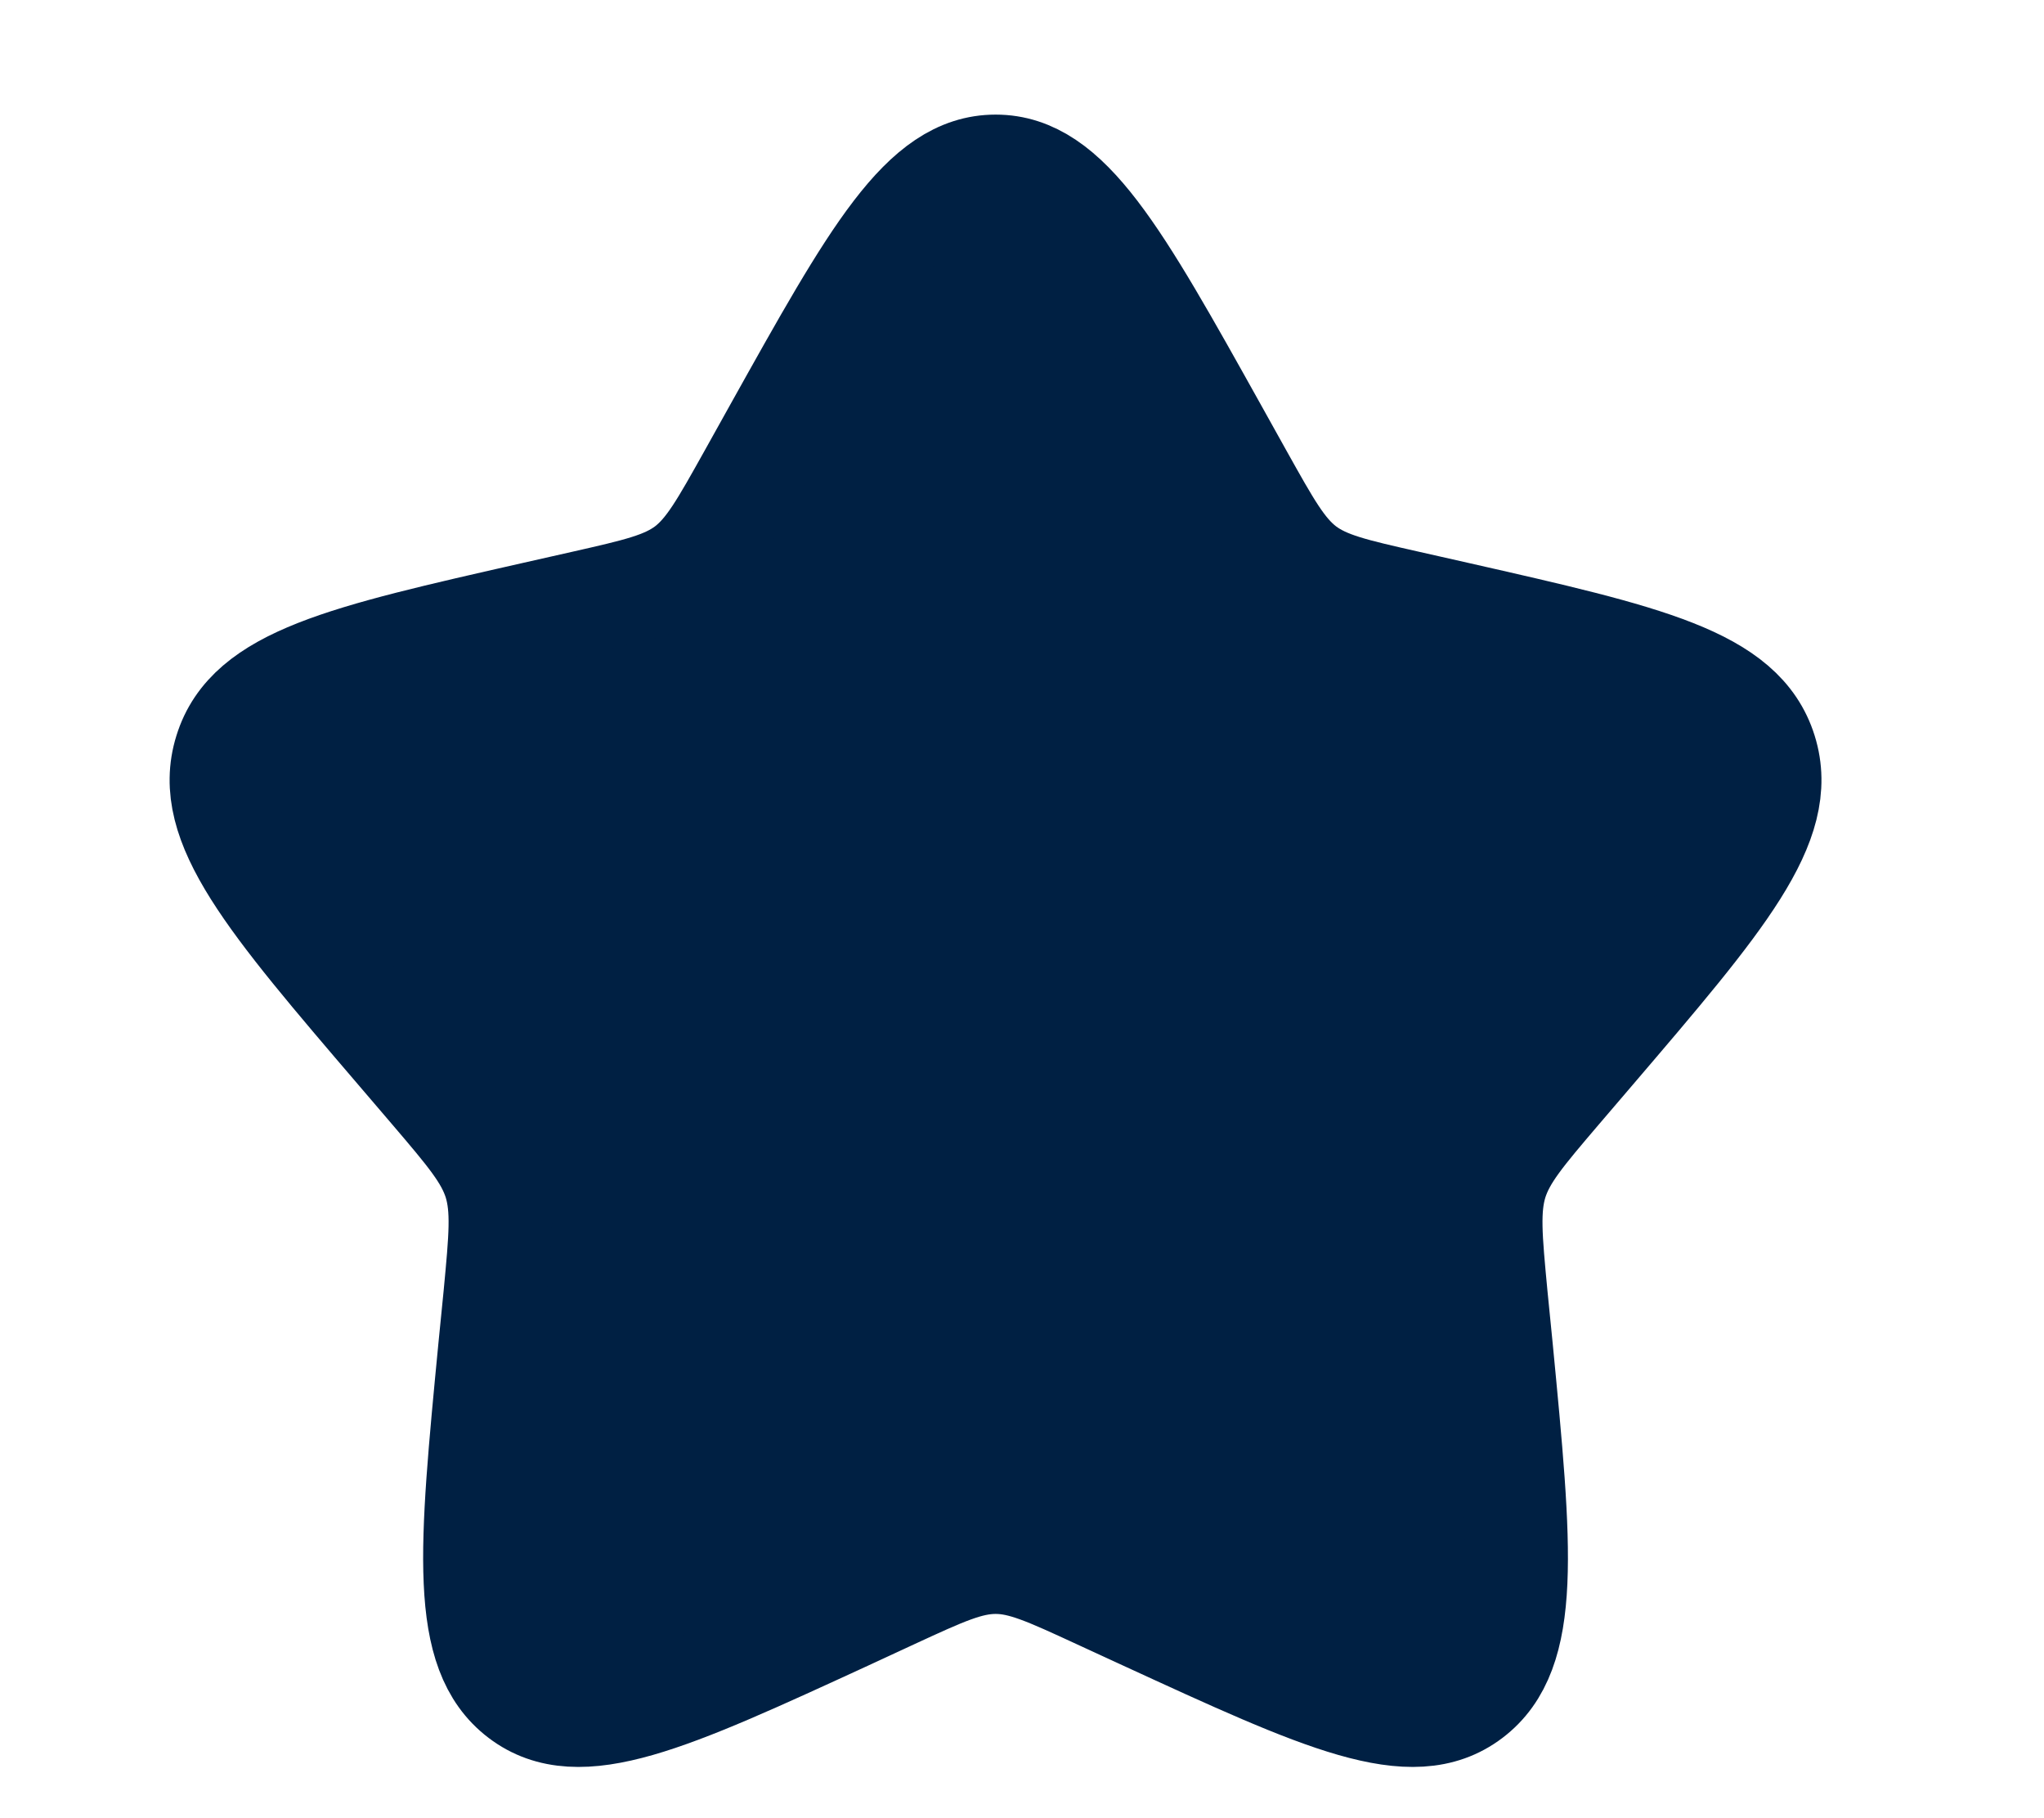
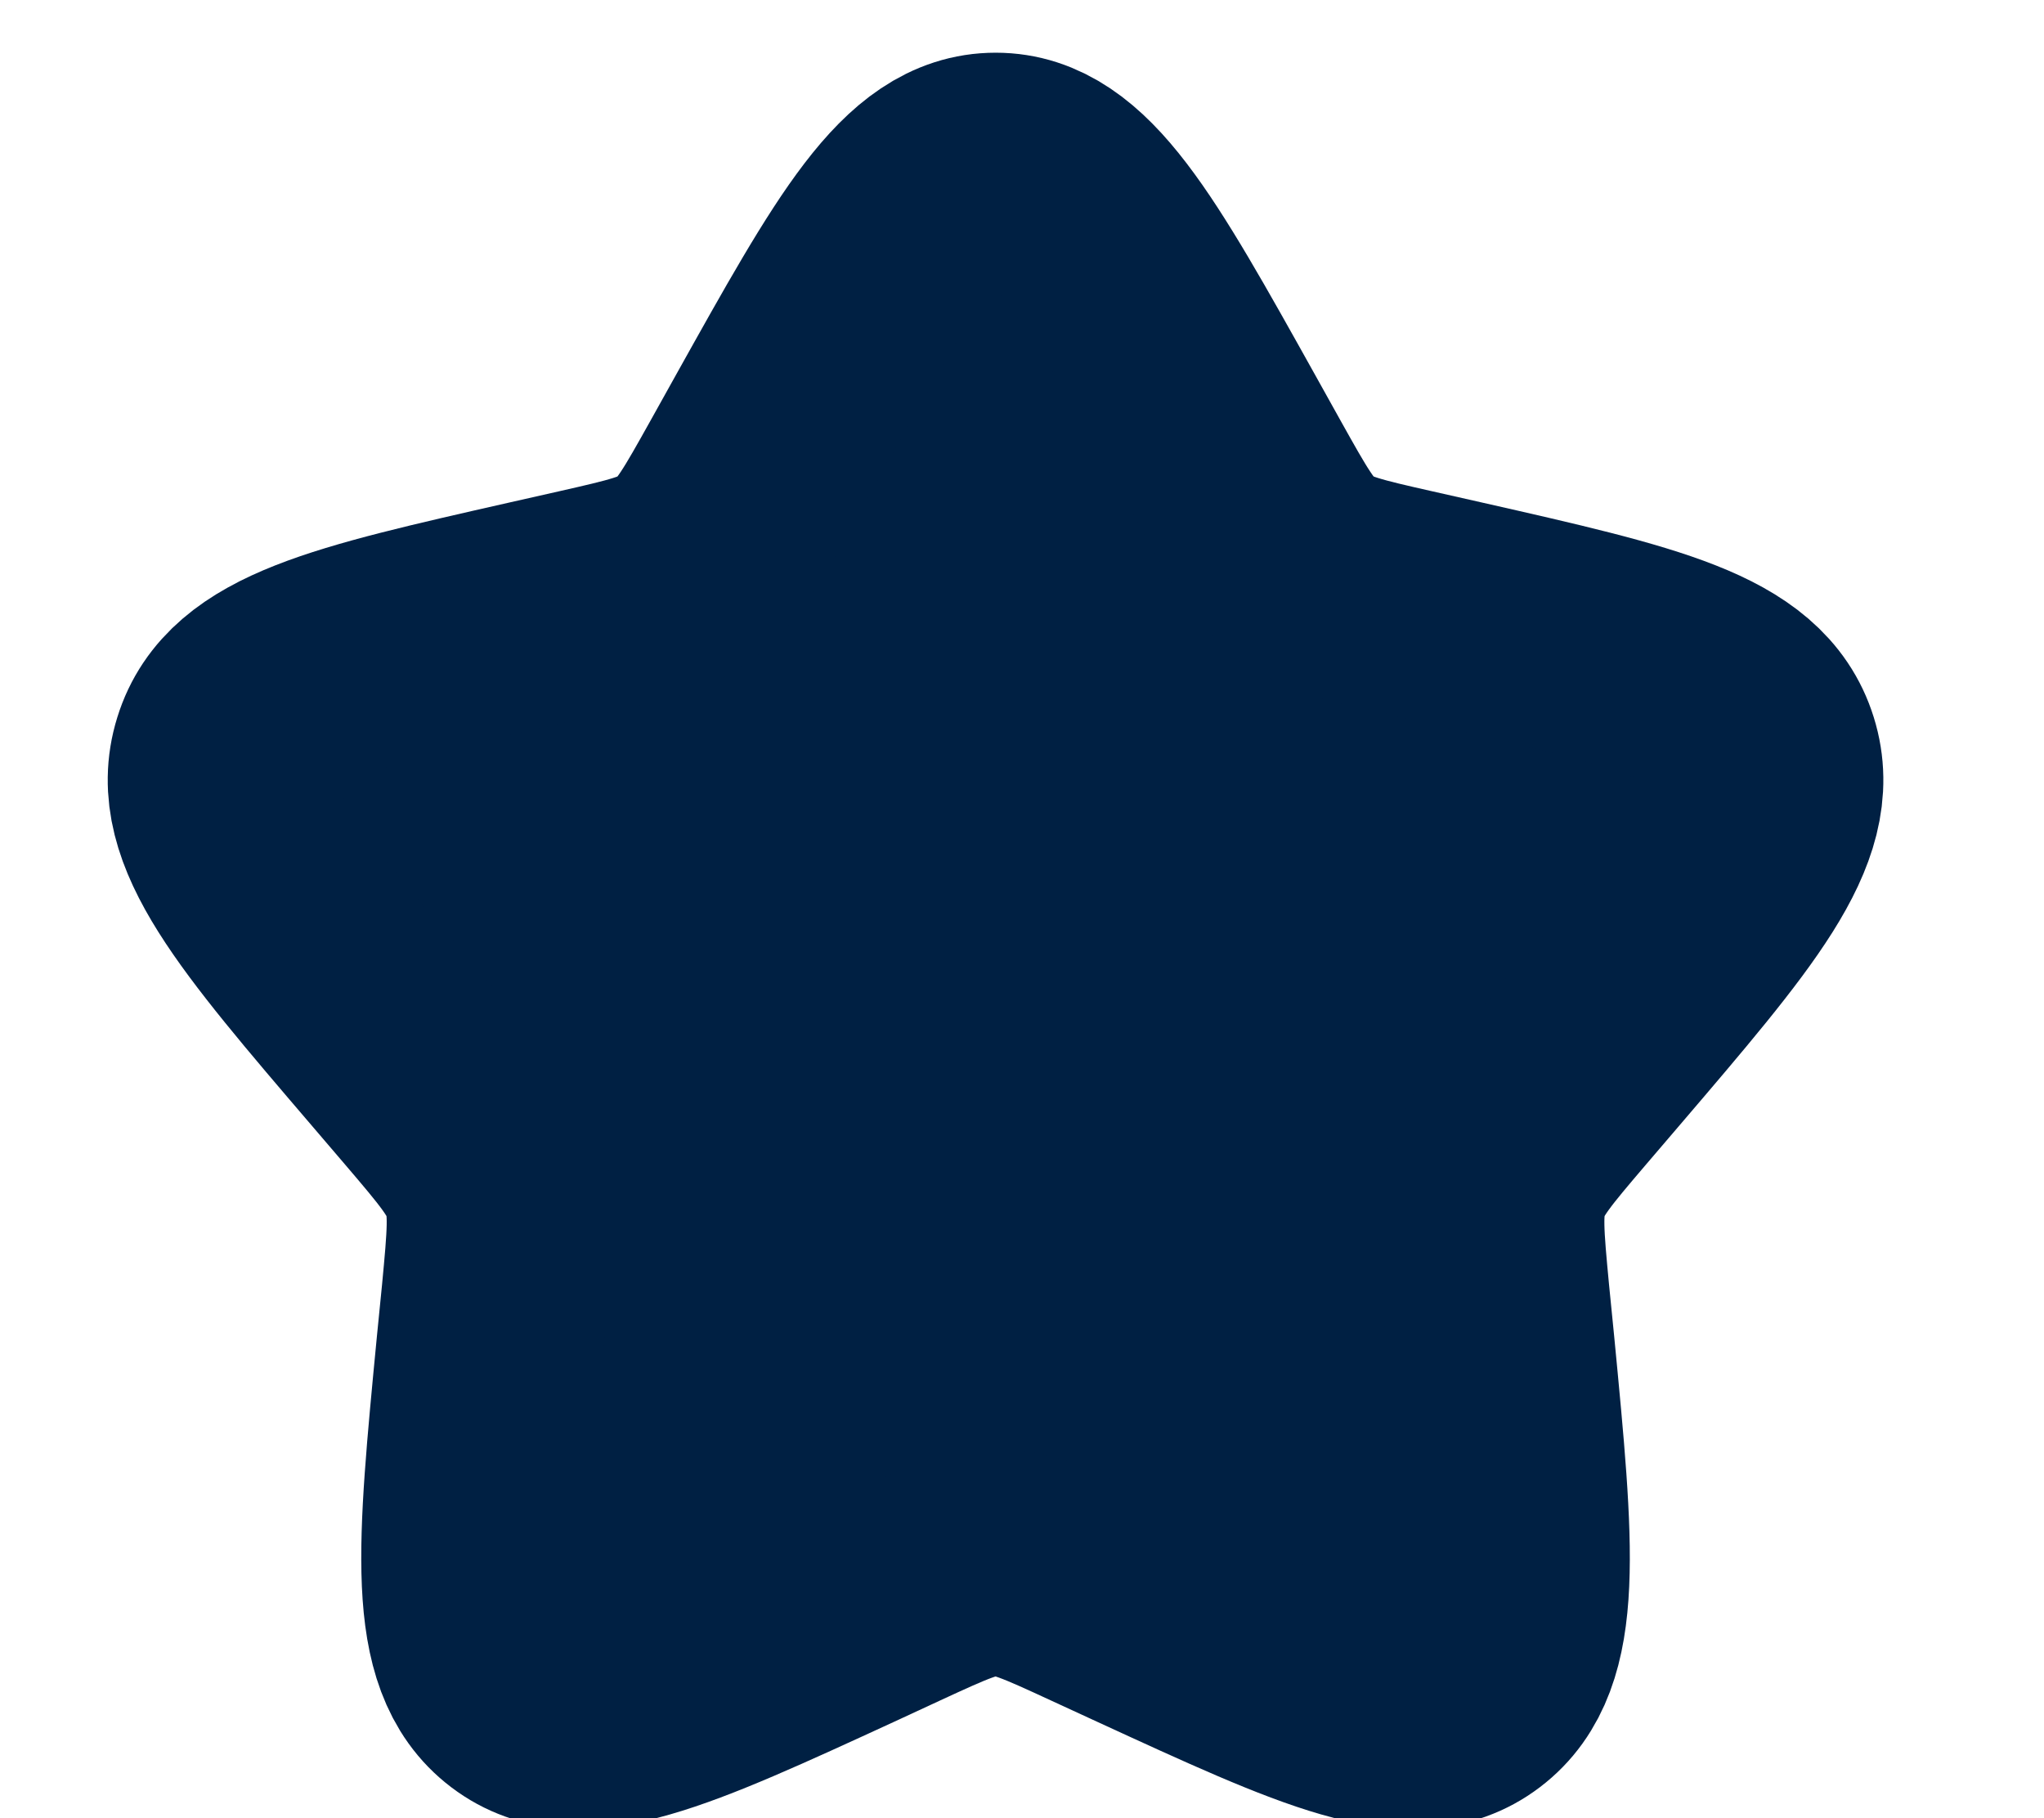
<svg xmlns="http://www.w3.org/2000/svg" width="9" height="8" viewBox="0 0 9 8" fill="none">
-   <path d="M3.413 1.894C3.845 1.12 4.061 0.732 4.384 0.732C4.706 0.732 4.922 1.12 5.354 1.894L5.466 2.095C5.589 2.315 5.65 2.425 5.745 2.498C5.841 2.57 5.96 2.597 6.199 2.651L6.416 2.7C7.254 2.89 7.673 2.985 7.773 3.306C7.873 3.626 7.587 3.96 7.015 4.629L6.867 4.802C6.705 4.992 6.624 5.087 6.587 5.204C6.551 5.322 6.563 5.448 6.587 5.702L6.61 5.933C6.696 6.825 6.739 7.271 6.478 7.469C6.217 7.667 5.825 7.486 5.04 7.125L4.836 7.031C4.613 6.928 4.502 6.877 4.384 6.877C4.265 6.877 4.154 6.928 3.931 7.031L3.728 7.125C2.943 7.486 2.55 7.667 2.289 7.469C2.028 7.271 2.071 6.825 2.157 5.933L2.18 5.702C2.204 5.448 2.216 5.322 2.18 5.204C2.143 5.087 2.062 4.992 1.9 4.802L1.752 4.629C1.18 3.961 0.894 3.626 0.994 3.306C1.093 2.985 1.513 2.89 2.352 2.7L2.569 2.651C2.807 2.597 2.926 2.57 3.022 2.498C3.117 2.425 3.178 2.315 3.301 2.095L3.413 1.894Z" fill="#002043" stroke="#002043" stroke-width="0.455" />
+   <path d="M3.413 1.894C3.845 1.12 4.061 0.732 4.384 0.732C4.706 0.732 4.922 1.12 5.354 1.894L5.466 2.095C5.589 2.315 5.65 2.425 5.745 2.498C5.841 2.57 5.96 2.597 6.199 2.651L6.416 2.7C7.254 2.89 7.673 2.985 7.773 3.306C7.873 3.626 7.587 3.96 7.015 4.629L6.867 4.802C6.705 4.992 6.624 5.087 6.587 5.204C6.551 5.322 6.563 5.448 6.587 5.702L6.61 5.933C6.696 6.825 6.739 7.271 6.478 7.469C6.217 7.667 5.825 7.486 5.04 7.125L4.836 7.031C4.613 6.928 4.502 6.877 4.384 6.877C4.265 6.877 4.154 6.928 3.931 7.031L3.728 7.125C2.943 7.486 2.55 7.667 2.289 7.469C2.028 7.271 2.071 6.825 2.157 5.933L2.18 5.702C2.204 5.448 2.216 5.322 2.18 5.204C2.143 5.087 2.062 4.992 1.9 4.802L1.752 4.629C1.18 3.961 0.894 3.626 0.994 3.306C1.093 2.985 1.513 2.89 2.352 2.7L2.569 2.651C2.807 2.597 2.926 2.57 3.022 2.498C3.117 2.425 3.178 2.315 3.301 2.095L3.413 1.894Z" fill="#002043" stroke="#002043" strokeWidth="0.455" />
</svg>
